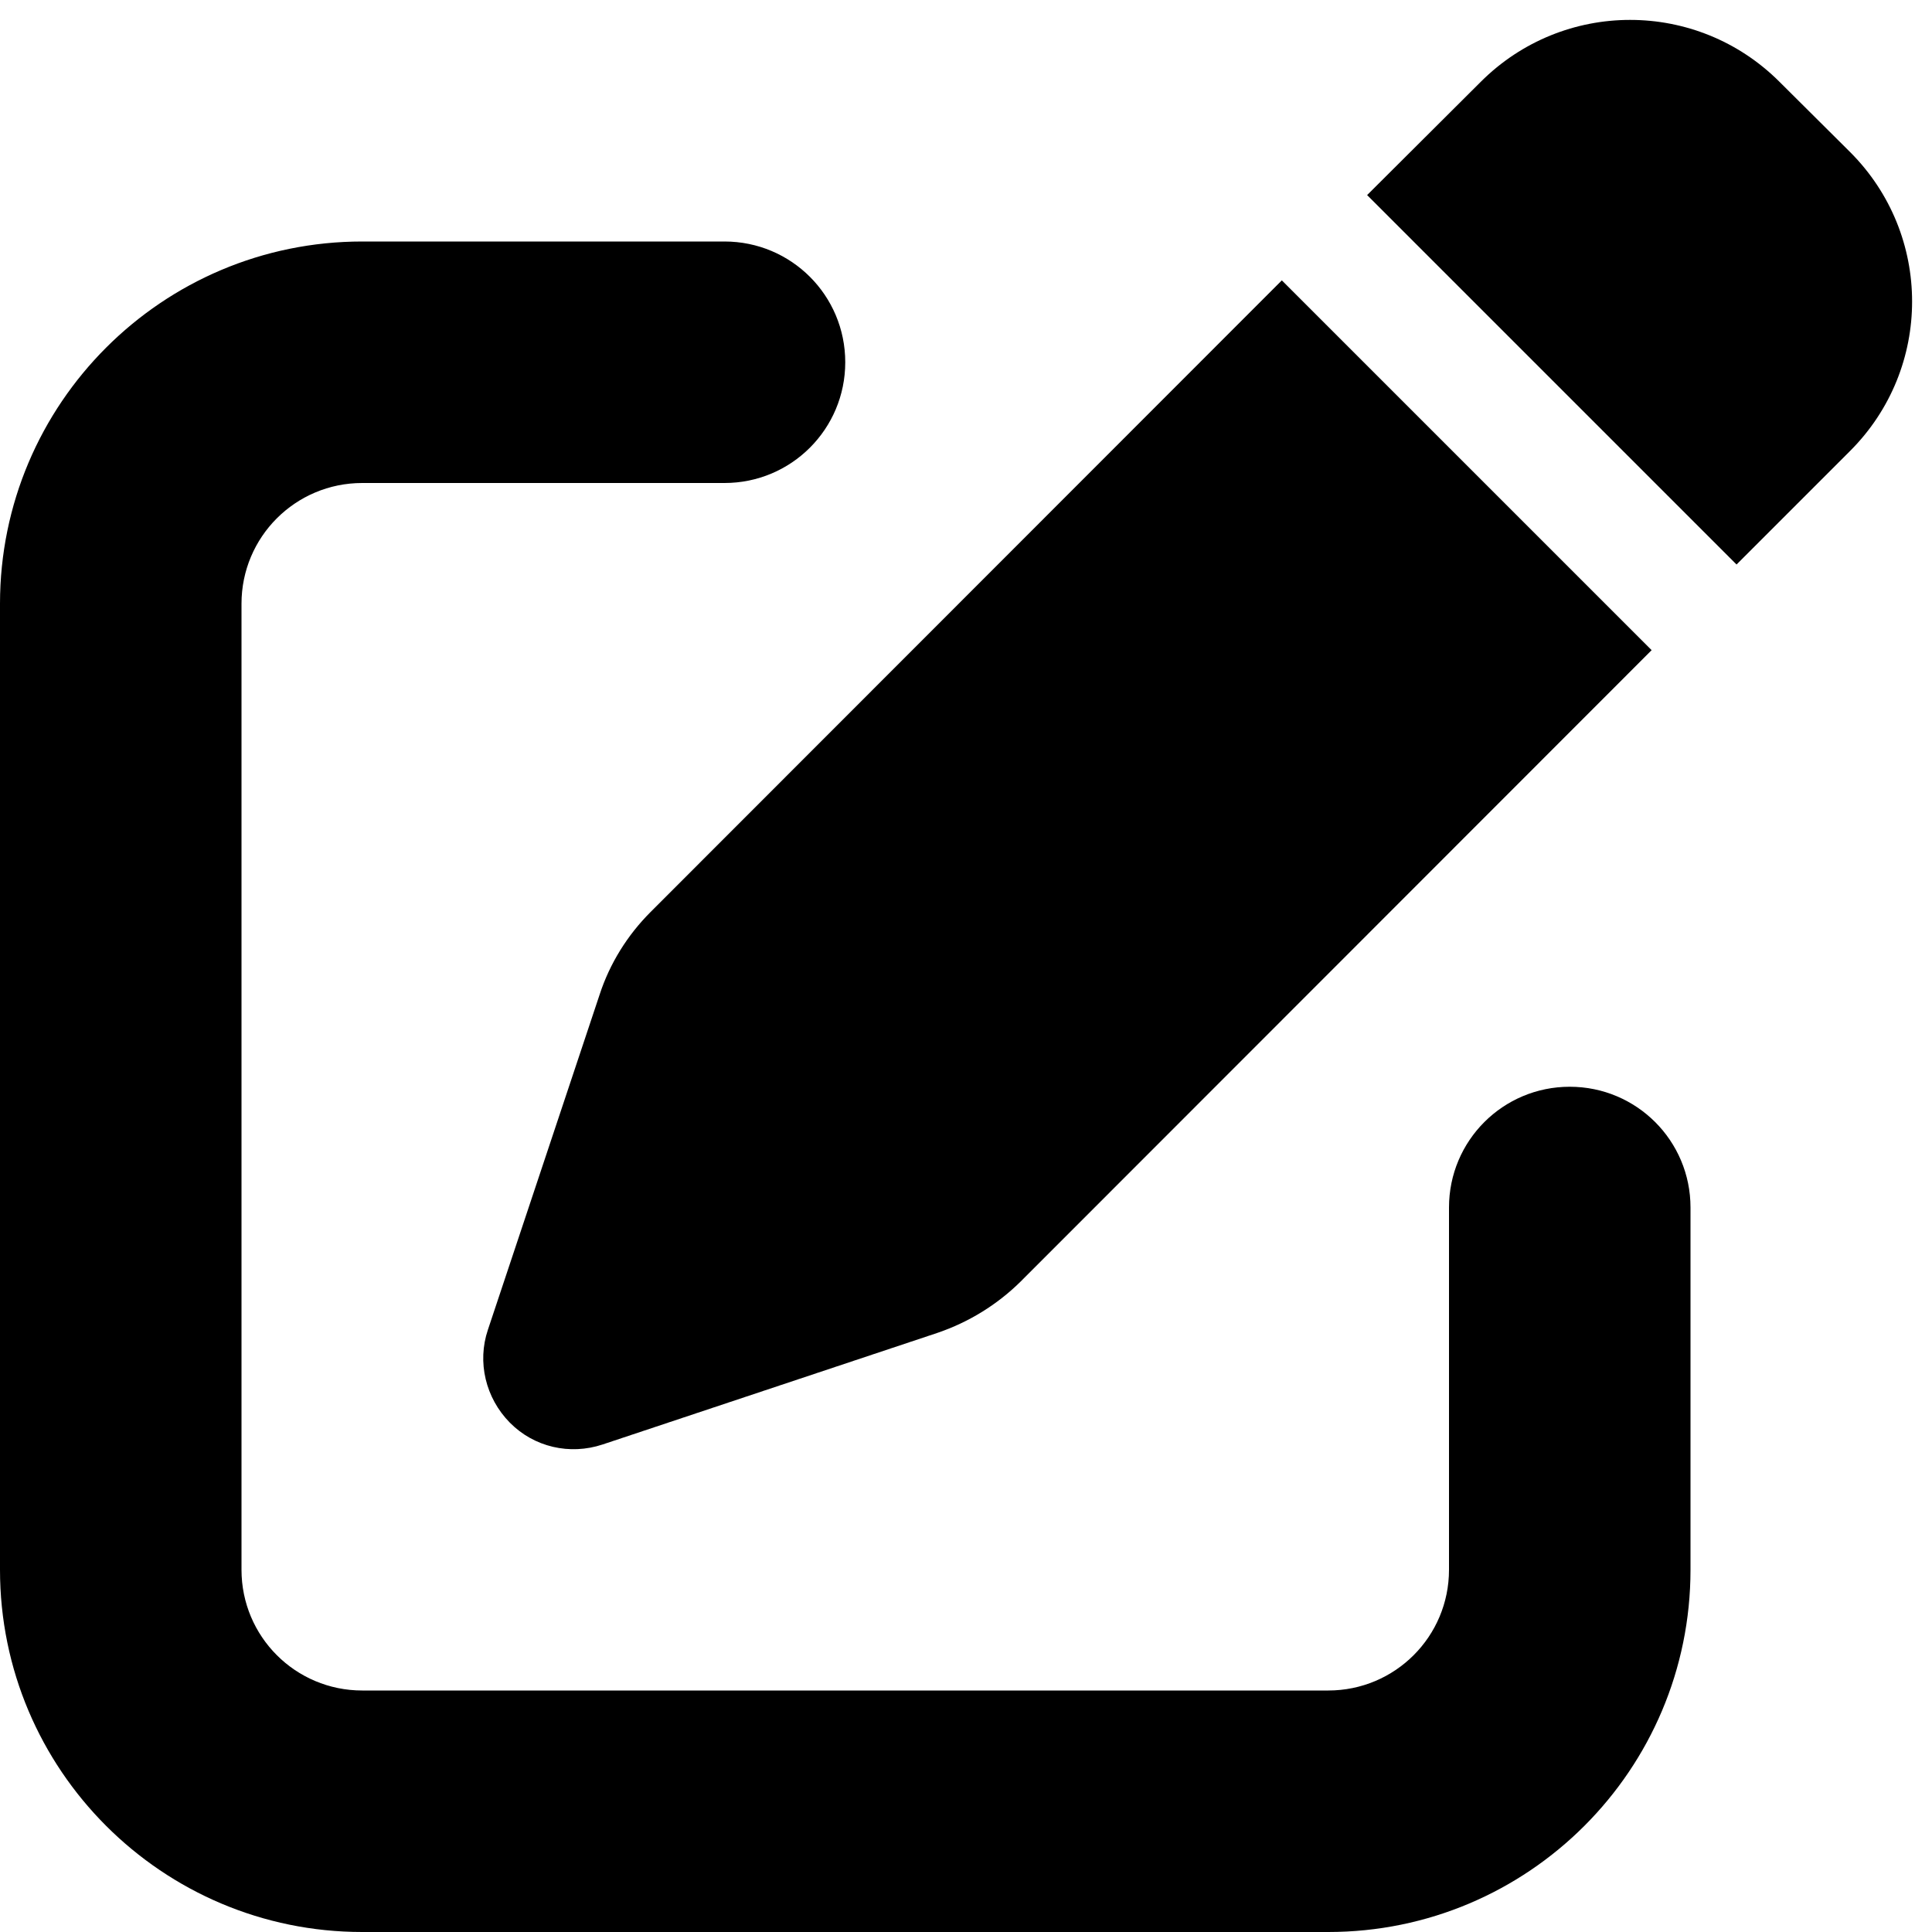
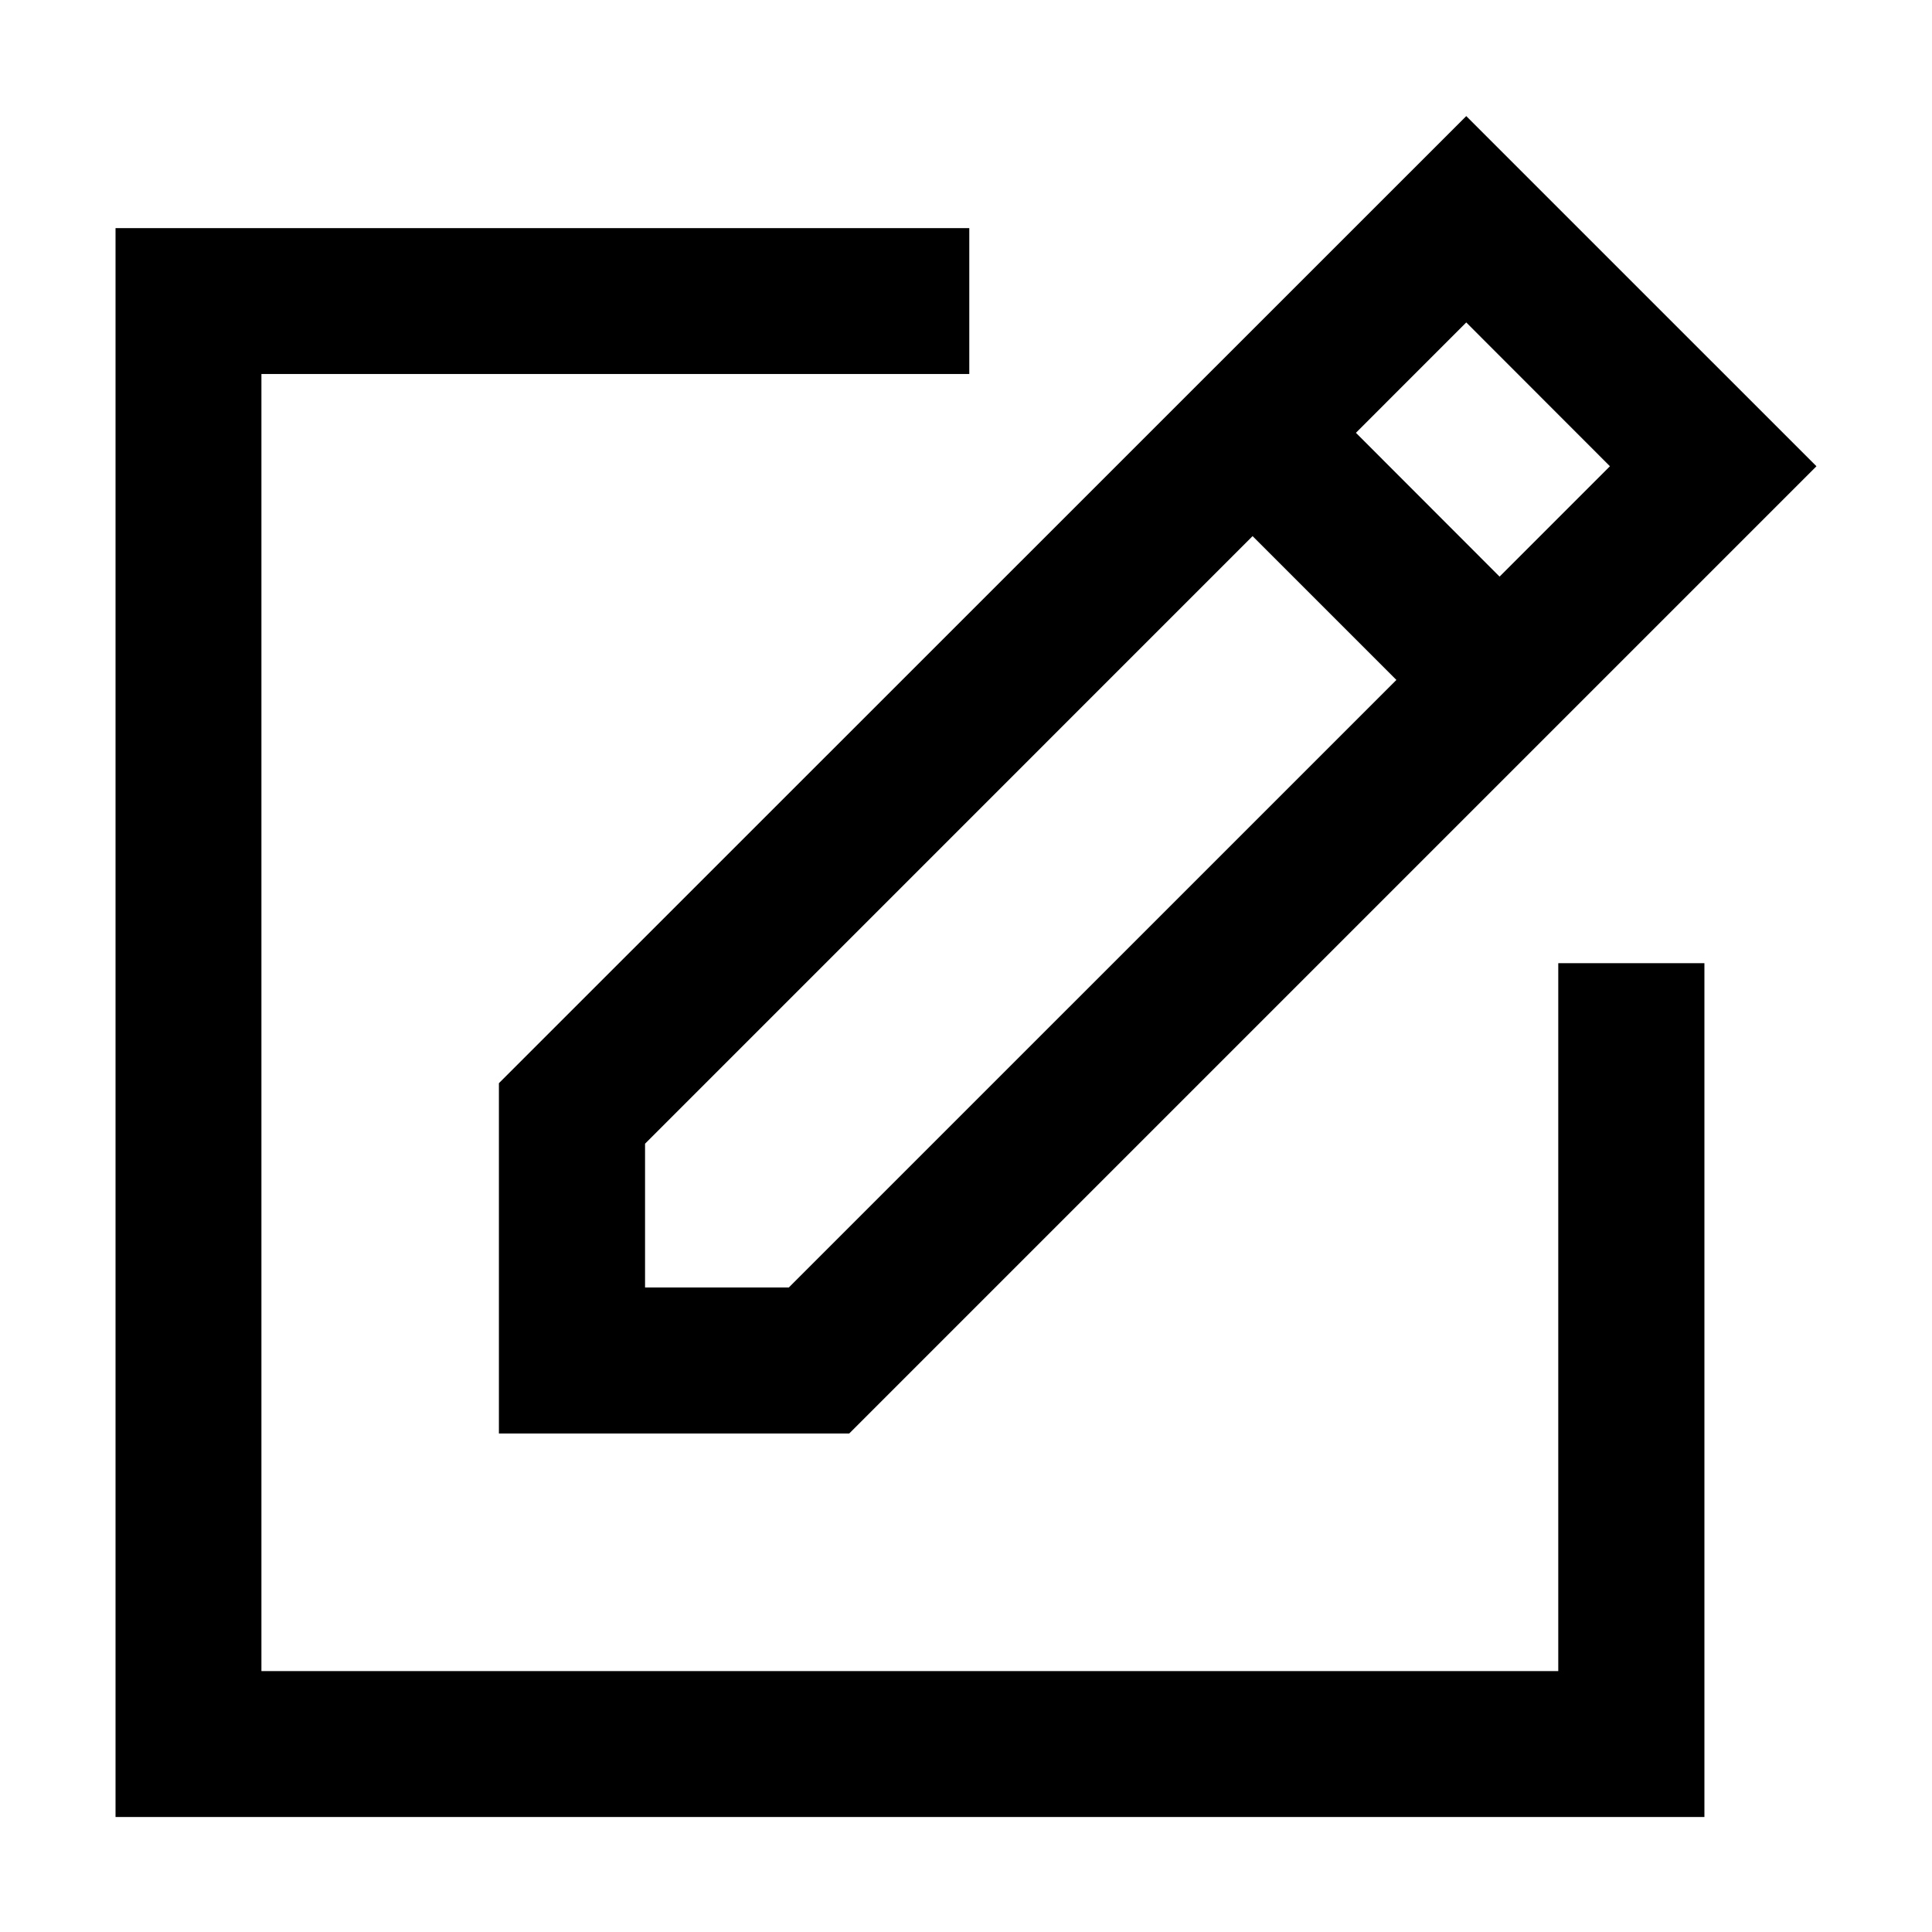
- <svg xmlns="http://www.w3.org/2000/svg" viewBox="0 0 512 512">
-   <path d="M471.6 21.7c-21.9-21.9-57.3-21.9-79.2 0L362.3 51.7l97.9 97.9 30.1-30.1c21.9-21.9 21.9-57.3 0-79.2L471.6 21.7zm-299.2 220c-6.1 6.1-10.8 13.6-13.5 21.9l-29.6 88.8c-2.9 8.6-.6 18.1 5.8 24.6s15.9 8.7 24.6 5.8l88.8-29.6c8.2-2.8 15.7-7.4 21.9-13.5L437.7 172.3 339.7 74.3 172.4 241.7zM96 64C43 64 0 107 0 160V416c0 53 43 96 96 96H352c53 0 96-43 96-96V320c0-17.7-14.3-32-32-32s-32 14.3-32 32v96c0 17.7-14.3 32-32 32H96c-17.7 0-32-14.3-32-32V160c0-17.7 14.3-32 32-32h96c17.7 0 32-14.3 32-32s-14.3-32-32-32H96z" />
+ <svg xmlns="http://www.w3.org/2000/svg" id="Layer_1" viewBox="0 0 90 90">
+   <g>
+     <path d="m58.35 24.975 6.699 6.699-28.302 28.301h-6.698v-6.697zm9.954-9.954 6.693 6.699-5.141 5.141-6.692-6.699zm0-9.613-45.063 45.051v16.318h16.319l45.057-45.057z" />
+     <path d="m5.382 10.627v74.016h74.016v-39.774h-6.808v32.977h-60.412v-60.424h32.975v-6.795z" />
+   </g>
</svg>
